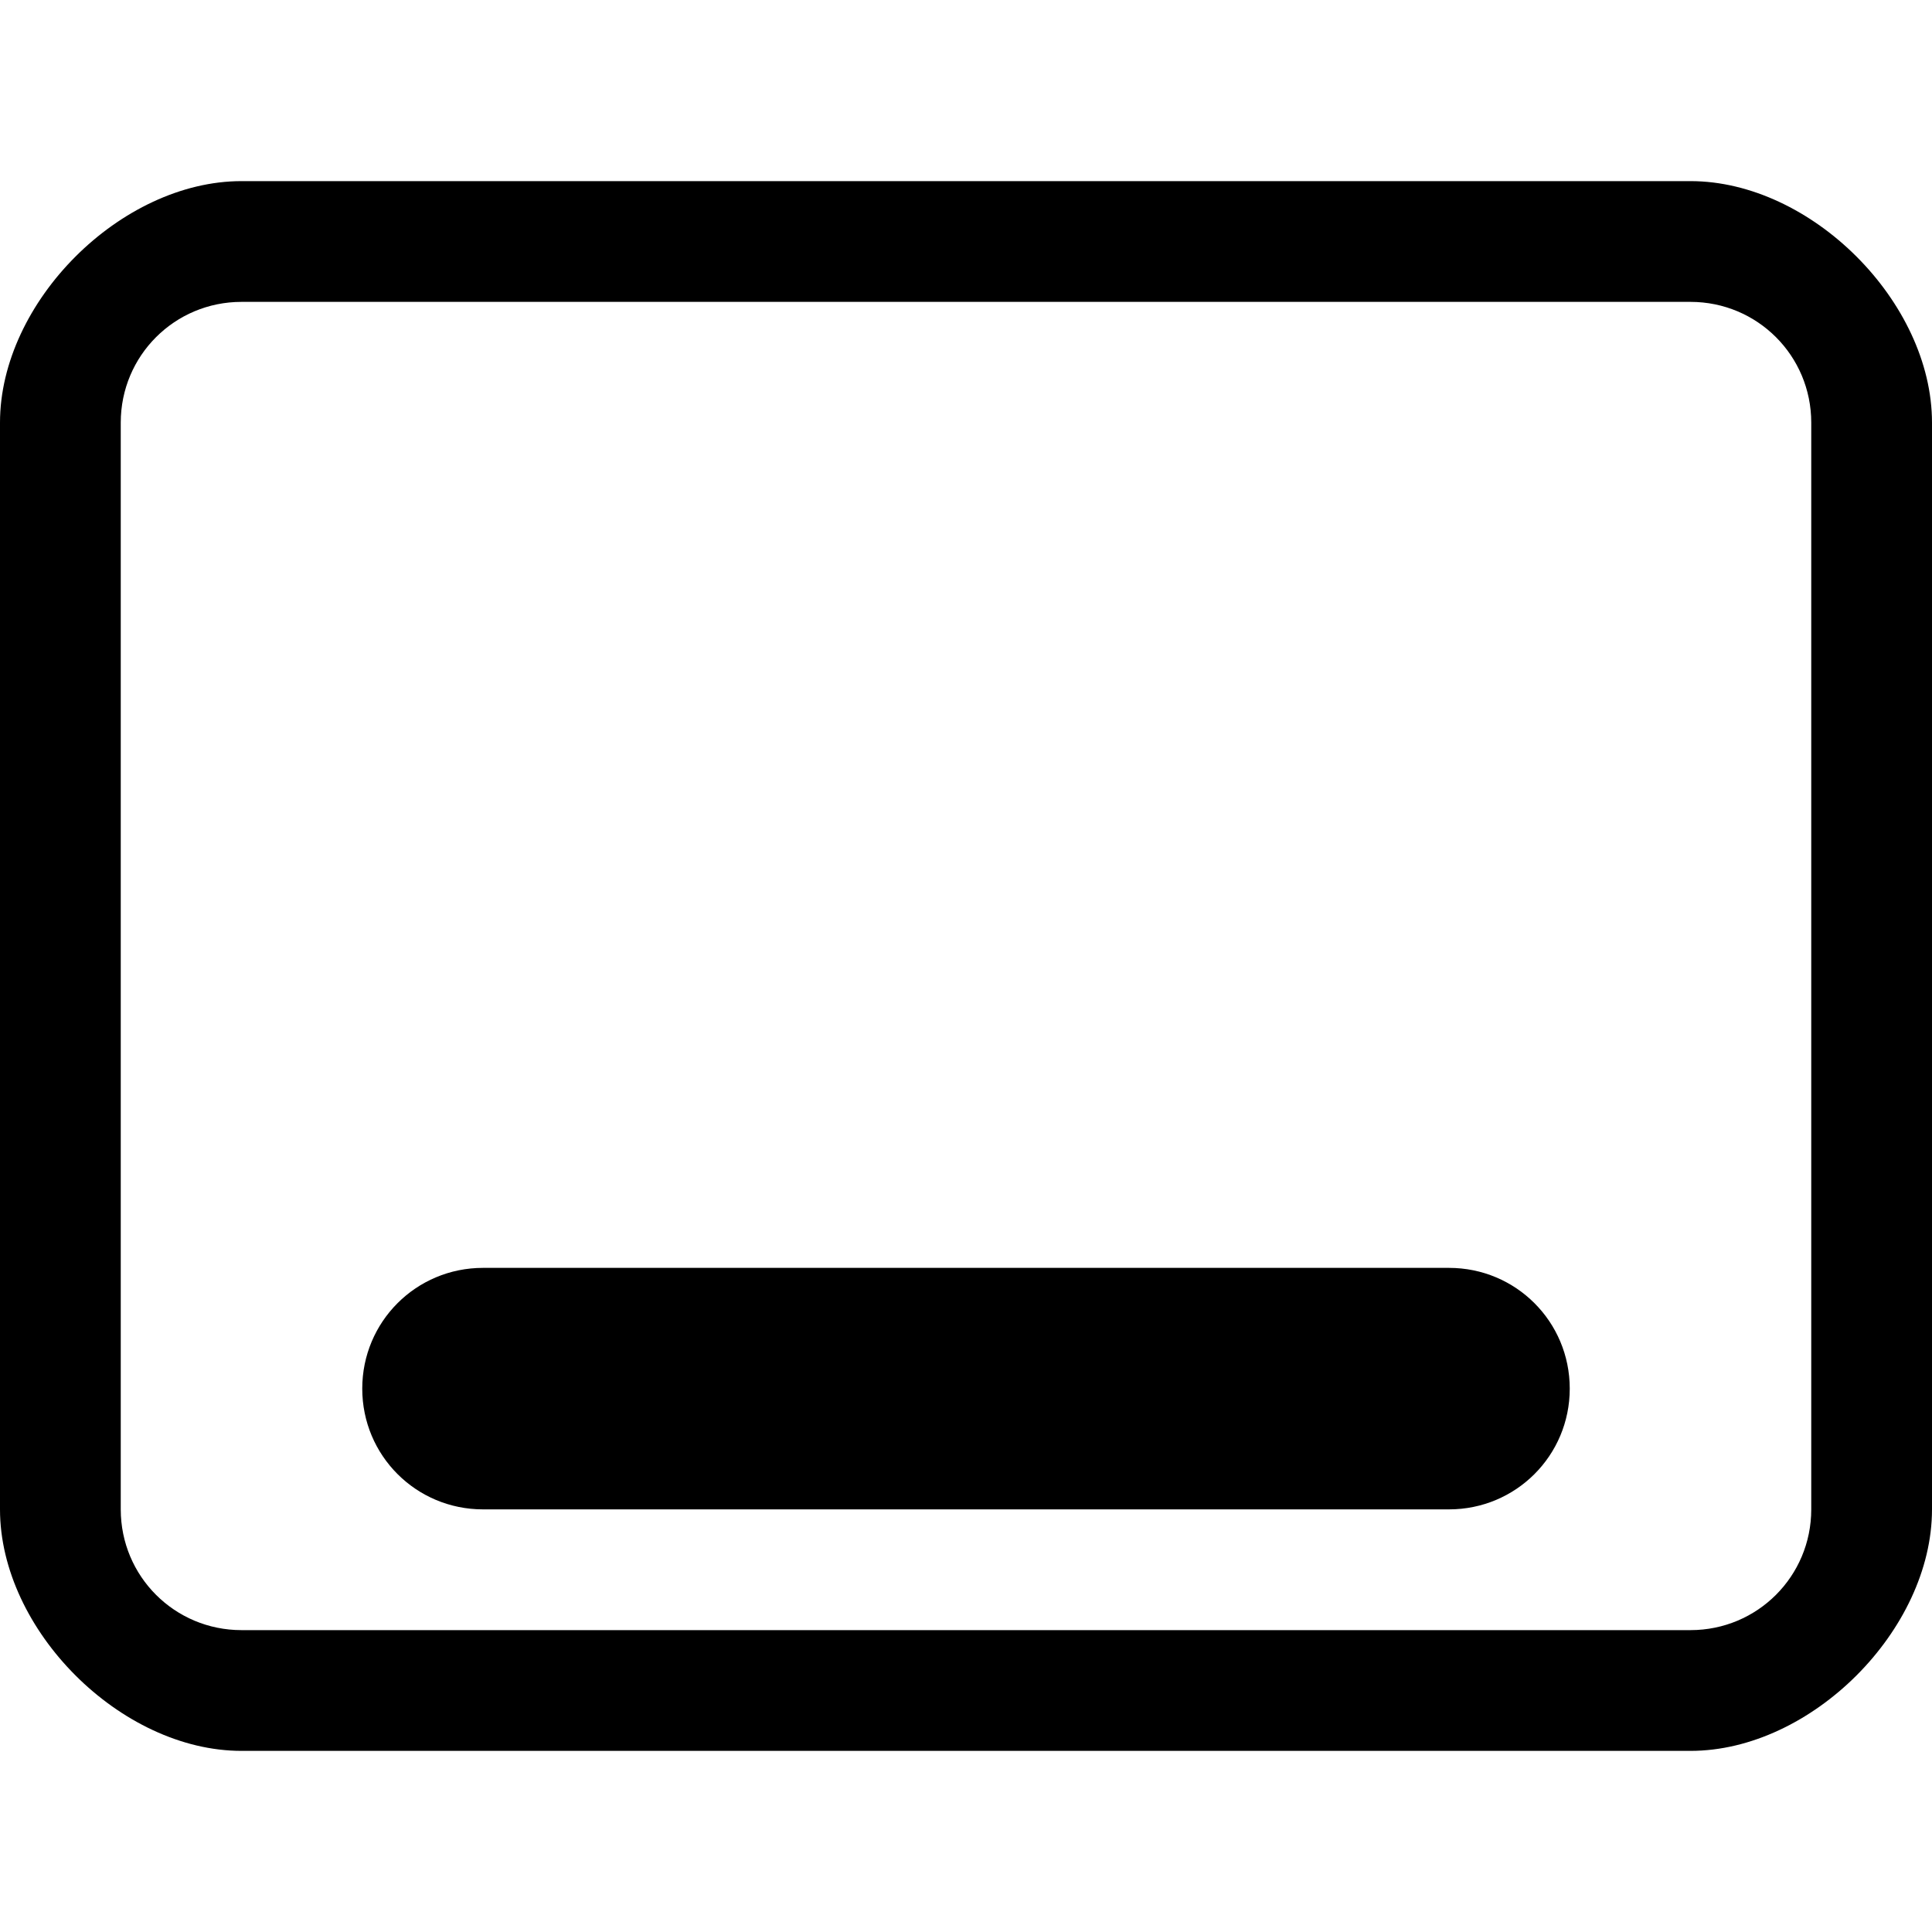
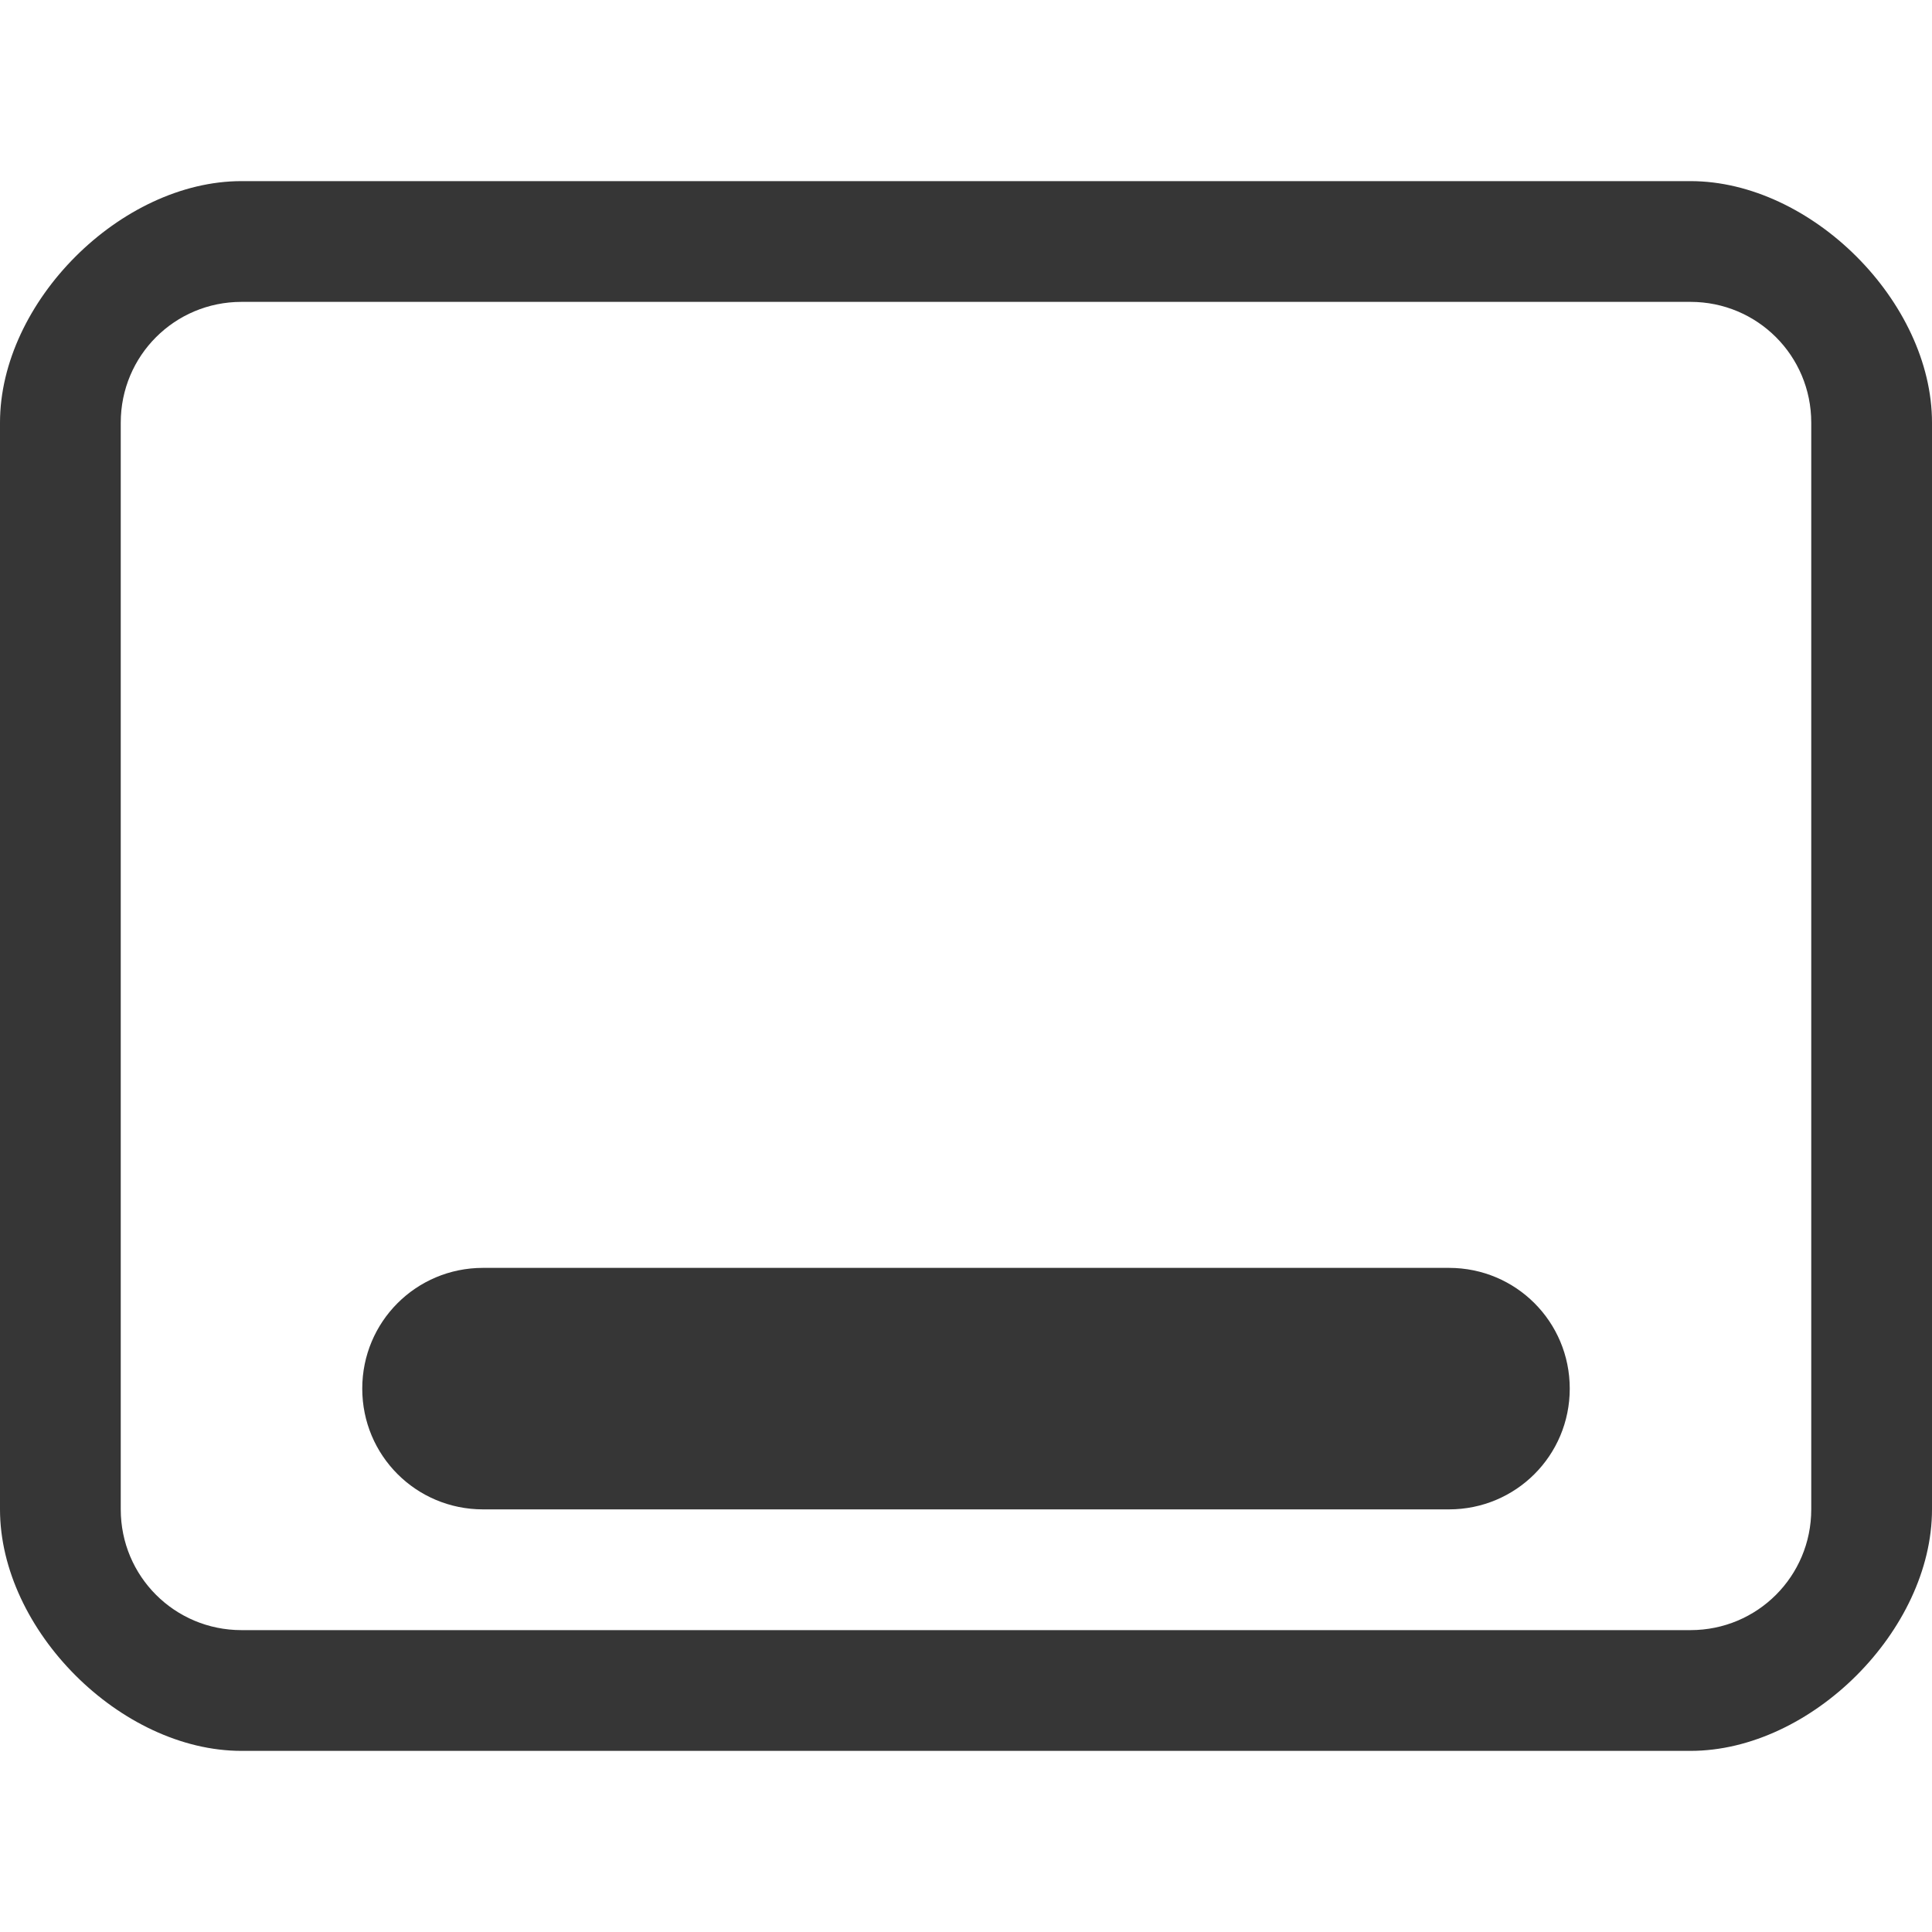
<svg xmlns="http://www.w3.org/2000/svg" width="16" height="16" viewBox="0 0 16 16" fill="none">
  <g id="user-desktop">
-     <path id="Glyph" fill-rule="evenodd" clip-rule="evenodd" d="M0 3.5C0 2.5 1 1.5 2 1.5H14C15 1.5 16 2.5 16 3.5V12.5C16 13.5 15 14.5 14 14.5H2C1 14.5 0 13.5 0 12.5V3.5ZM3 11.5C3 10.946 3.446 10.5 4 10.5H12C12.554 10.5 13 10.946 13 11.5C13 12.054 12.554 12.5 12 12.5H4C3.446 12.5 3 12.054 3 11.5ZM14 2.5H2C1.446 2.5 1 2.946 1 3.5V12.5C1 13.054 1.446 13.5 2 13.5H14C14.554 13.5 15 13.054 15 12.5V3.5C15 2.946 14.554 2.5 14 2.5Z" fill="black" />
+     <path id="Glyph" fill-rule="evenodd" clip-rule="evenodd" d="M0 3.5C0 2.5 1 1.5 2 1.5H14C15 1.5 16 2.5 16 3.5V12.5C16 13.5 15 14.5 14 14.5H2C1 14.5 0 13.5 0 12.5V3.5ZM3 11.5C3 10.946 3.446 10.5 4 10.5H12C12.554 10.5 13 10.946 13 11.5C13 12.054 12.554 12.5 12 12.5H4C3.446 12.5 3 12.054 3 11.5ZM14 2.5H2C1.446 2.5 1 2.946 1 3.5V12.5C1 13.054 1.446 13.5 2 13.5H14C14.554 13.5 15 13.054 15 12.5V3.5C15 2.946 14.554 2.5 14 2.5Z" fill="#363636" />
  </g>
</svg>
